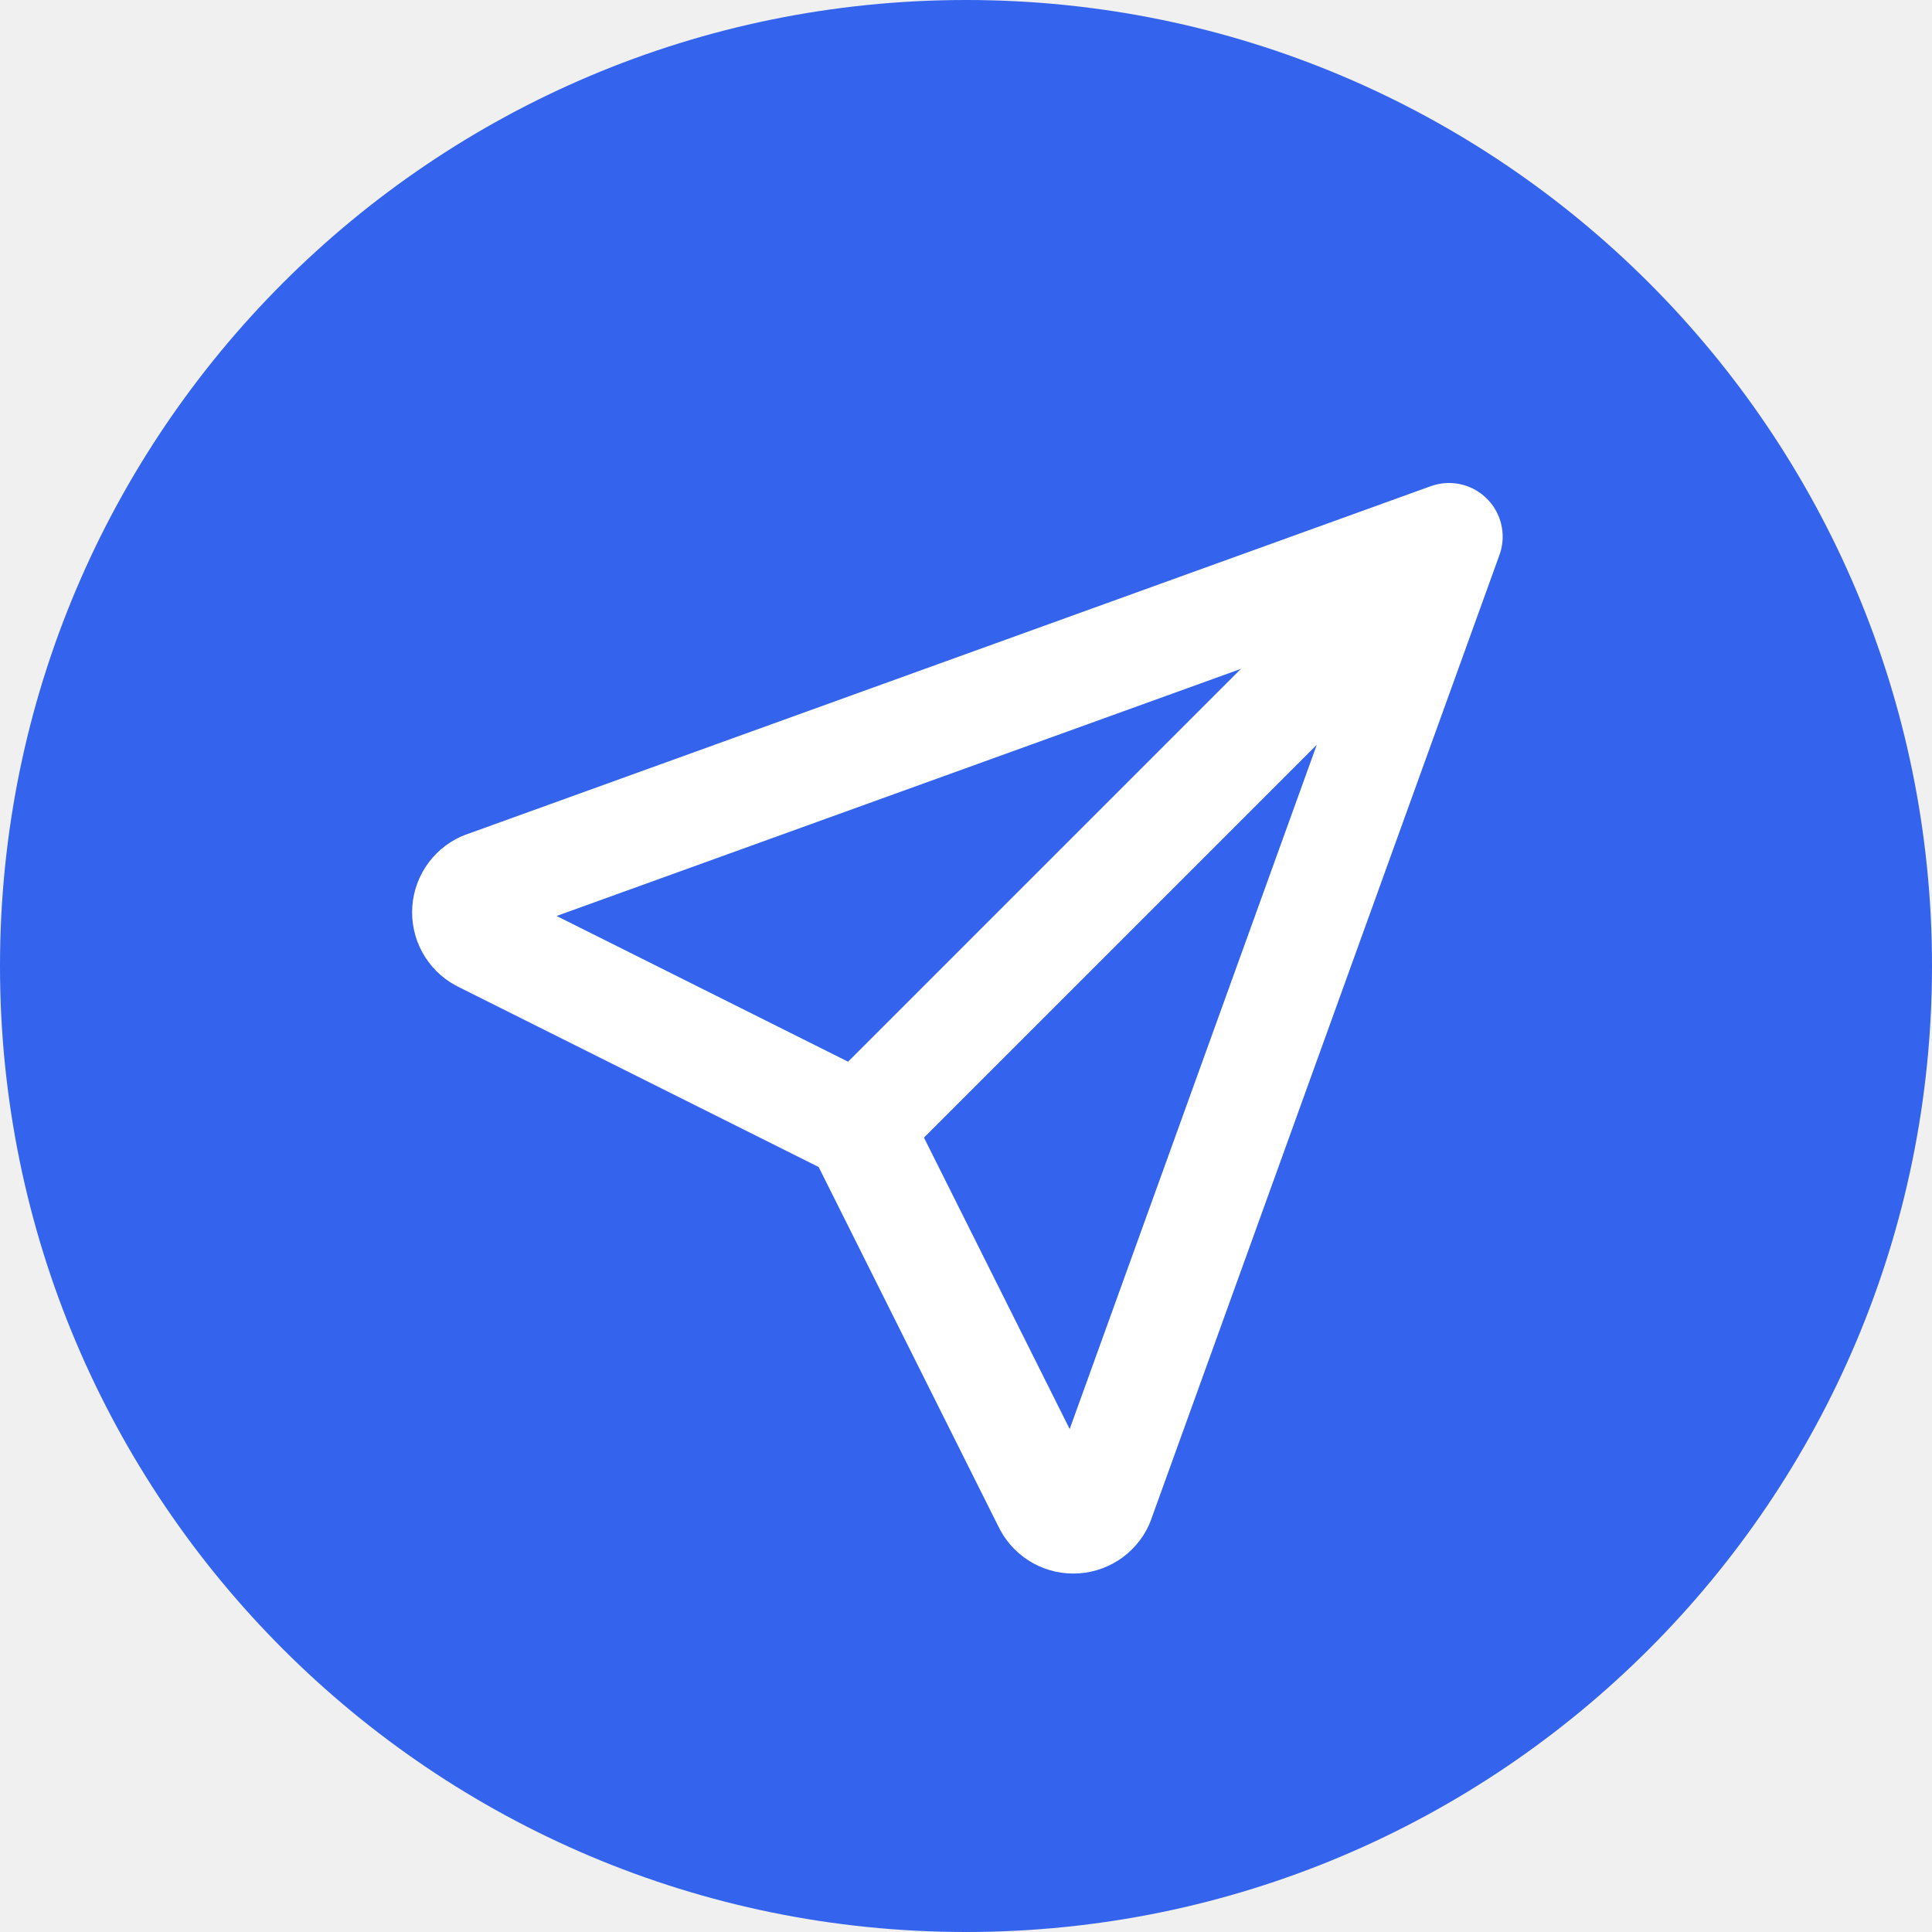
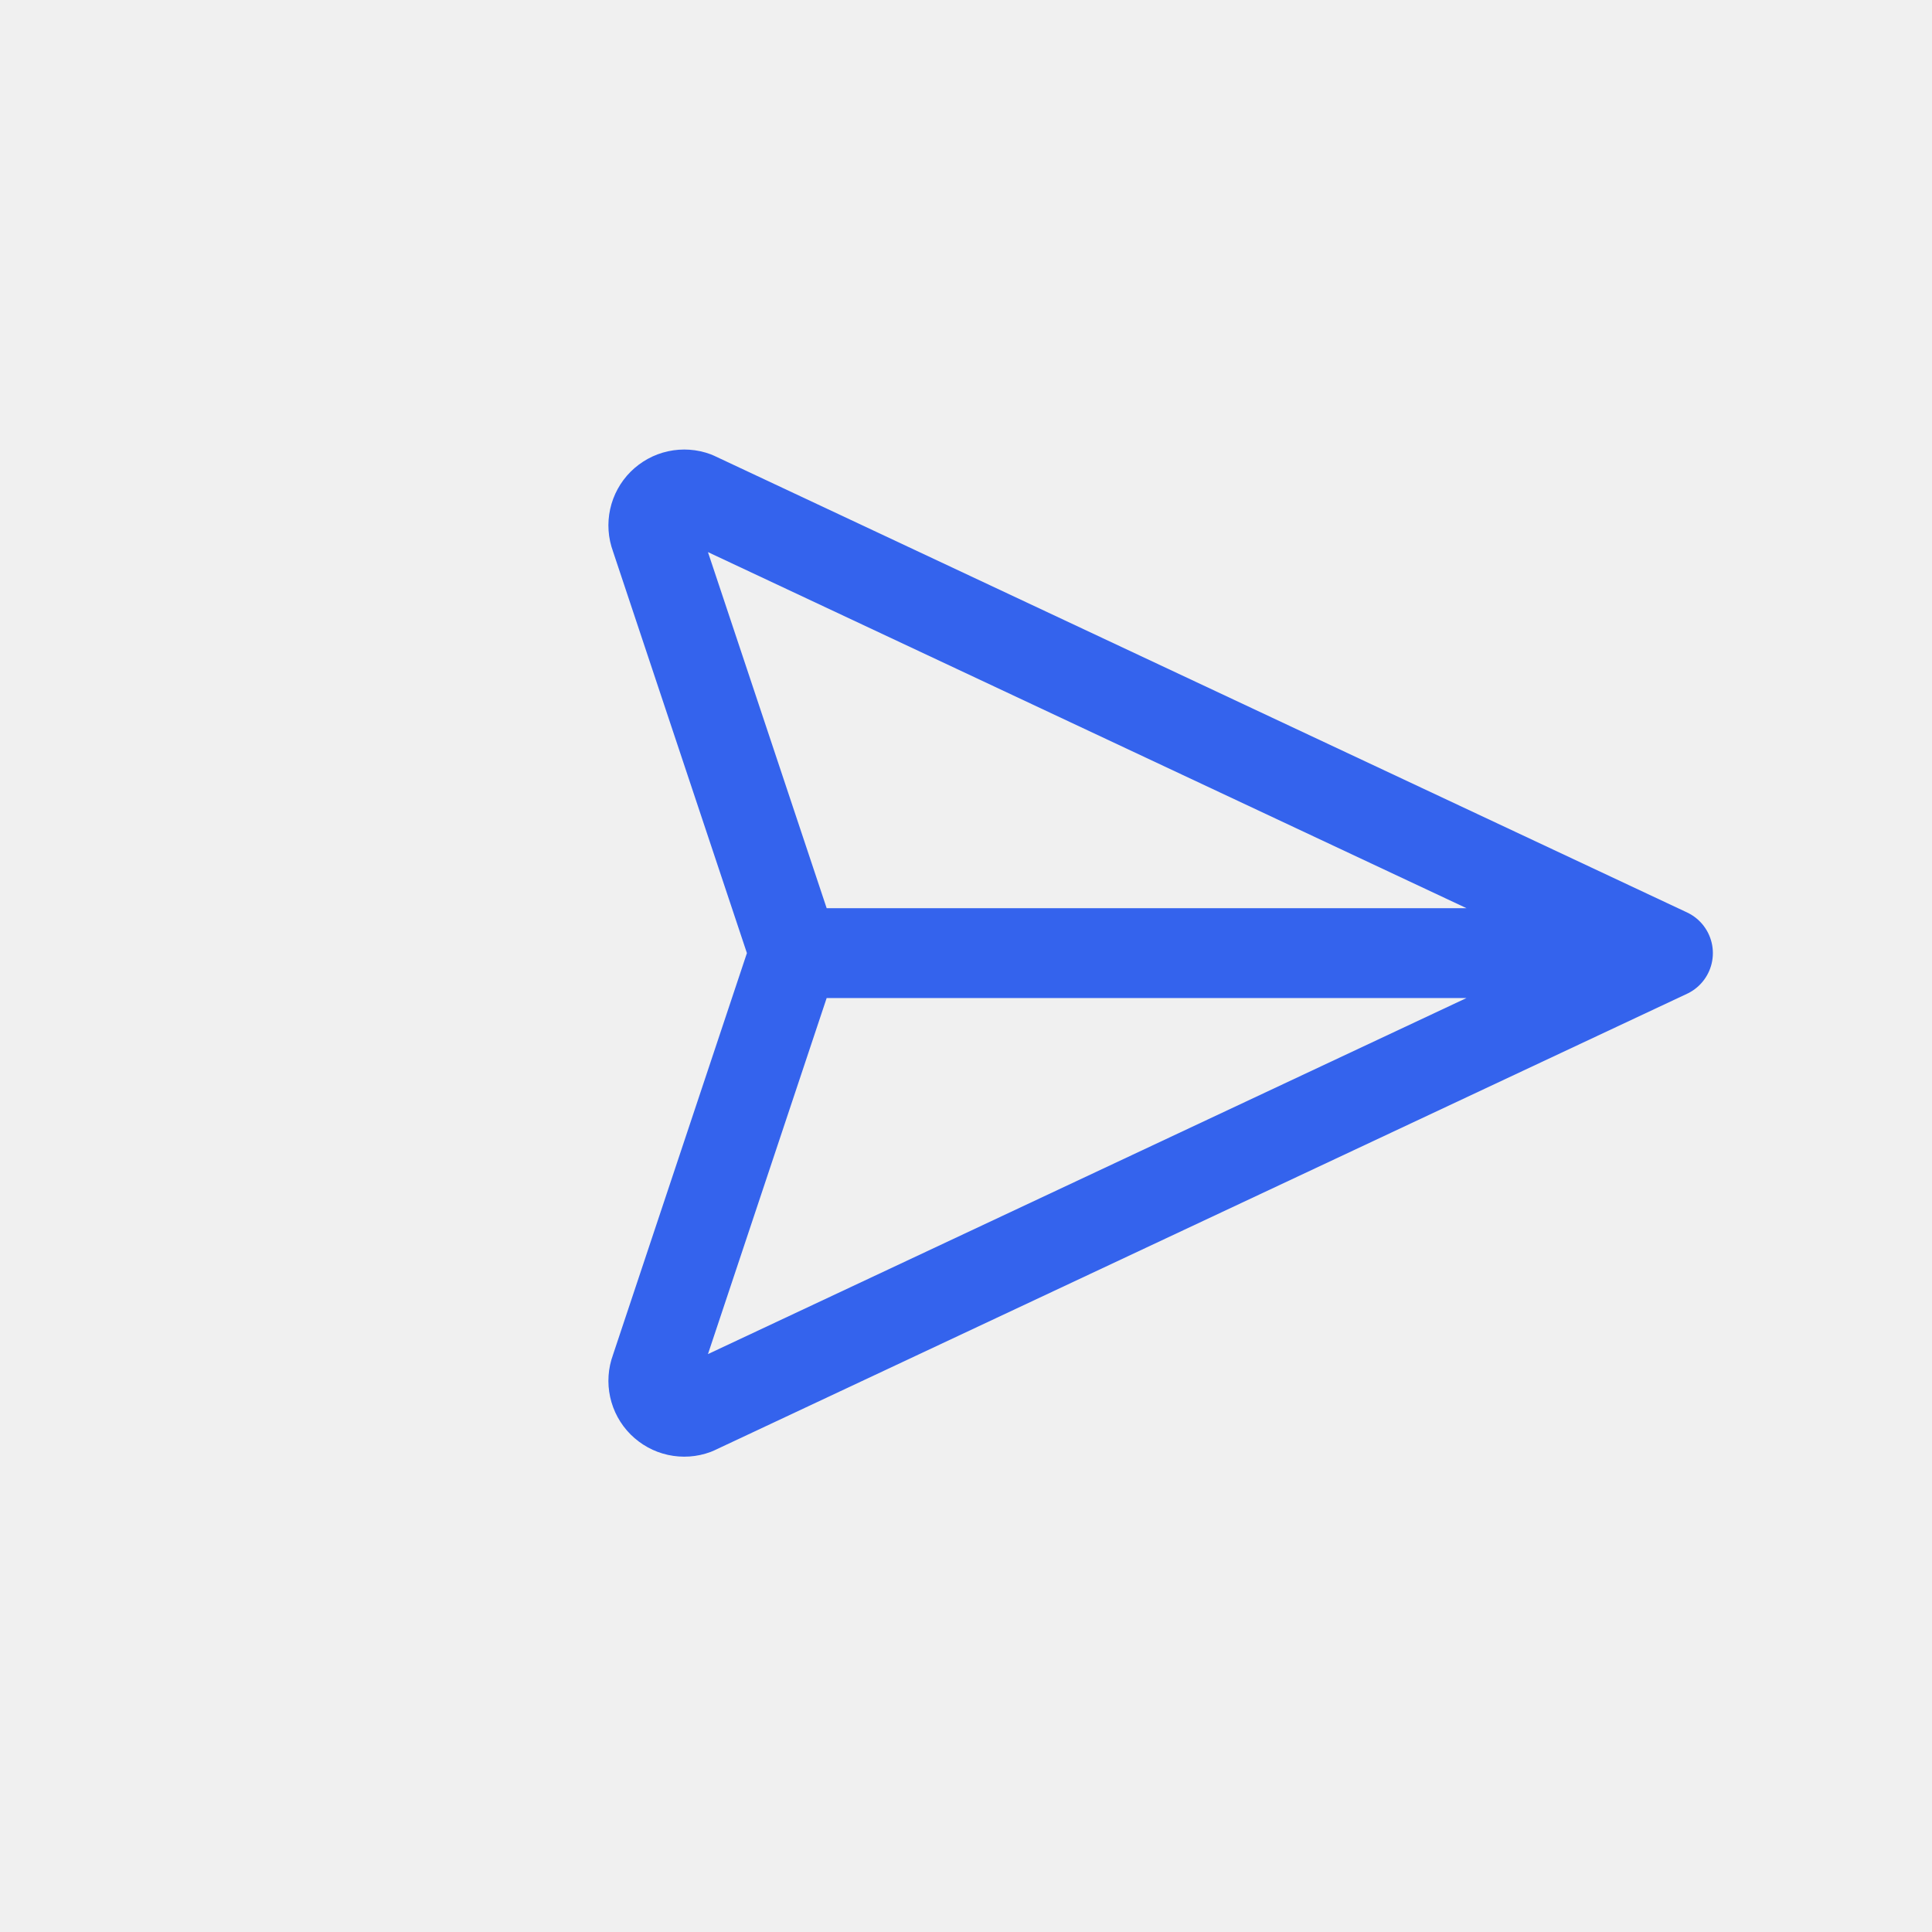
- <svg xmlns="http://www.w3.org/2000/svg" width="36" height="36" viewBox="0 0 36 36" fill="none">
-   <rect width="36" height="36" rx="18" fill="#3463ED" />
-   <path d="M16 21L27 10M16 21L19.5 28C19.544 28.096 19.614 28.177 19.703 28.234C19.791 28.291 19.894 28.321 20 28.321C20.105 28.321 20.208 28.291 20.297 28.234C20.385 28.177 20.456 28.096 20.5 28L27 10M16 21L9 17.5C8.904 17.456 8.823 17.386 8.766 17.297C8.709 17.208 8.679 17.105 8.679 17C8.679 16.895 8.709 16.792 8.766 16.703C8.823 16.614 8.904 16.544 9 16.5L27 10" stroke="white" stroke-width="2" stroke-linecap="round" stroke-linejoin="round" />
+ <svg xmlns="http://www.w3.org/2000/svg" width="43" height="43" viewBox="0 0 43 43" fill="none">
+   <g clip-path="url(#clip0_6541_34813)">
+     <path d="M17.678 21.213H37.123M17.678 21.213L14.584 30.494C14.538 30.617 14.529 30.751 14.557 30.88C14.585 31.008 14.649 31.126 14.742 31.219C14.836 31.312 14.953 31.377 15.082 31.405C15.211 31.433 15.345 31.424 15.468 31.378L37.123 21.213M17.678 21.213L14.584 11.932C14.538 11.809 14.529 11.675 14.557 11.546C14.585 11.418 14.649 11.3 14.742 11.207C14.836 11.114 14.953 11.049 15.082 11.021C15.211 10.993 15.345 11.002 15.468 11.048L37.123 21.213" stroke="#3463ED" stroke-width="2" stroke-linecap="round" stroke-linejoin="round" />
+   </g>
+   <defs>
+     <clipPath id="clip0_6541_34813">
+       <rect width="30" height="30" fill="white" transform="translate(21.2129) rotate(45)" />
+     </clipPath>
+   </defs>
</svg>
